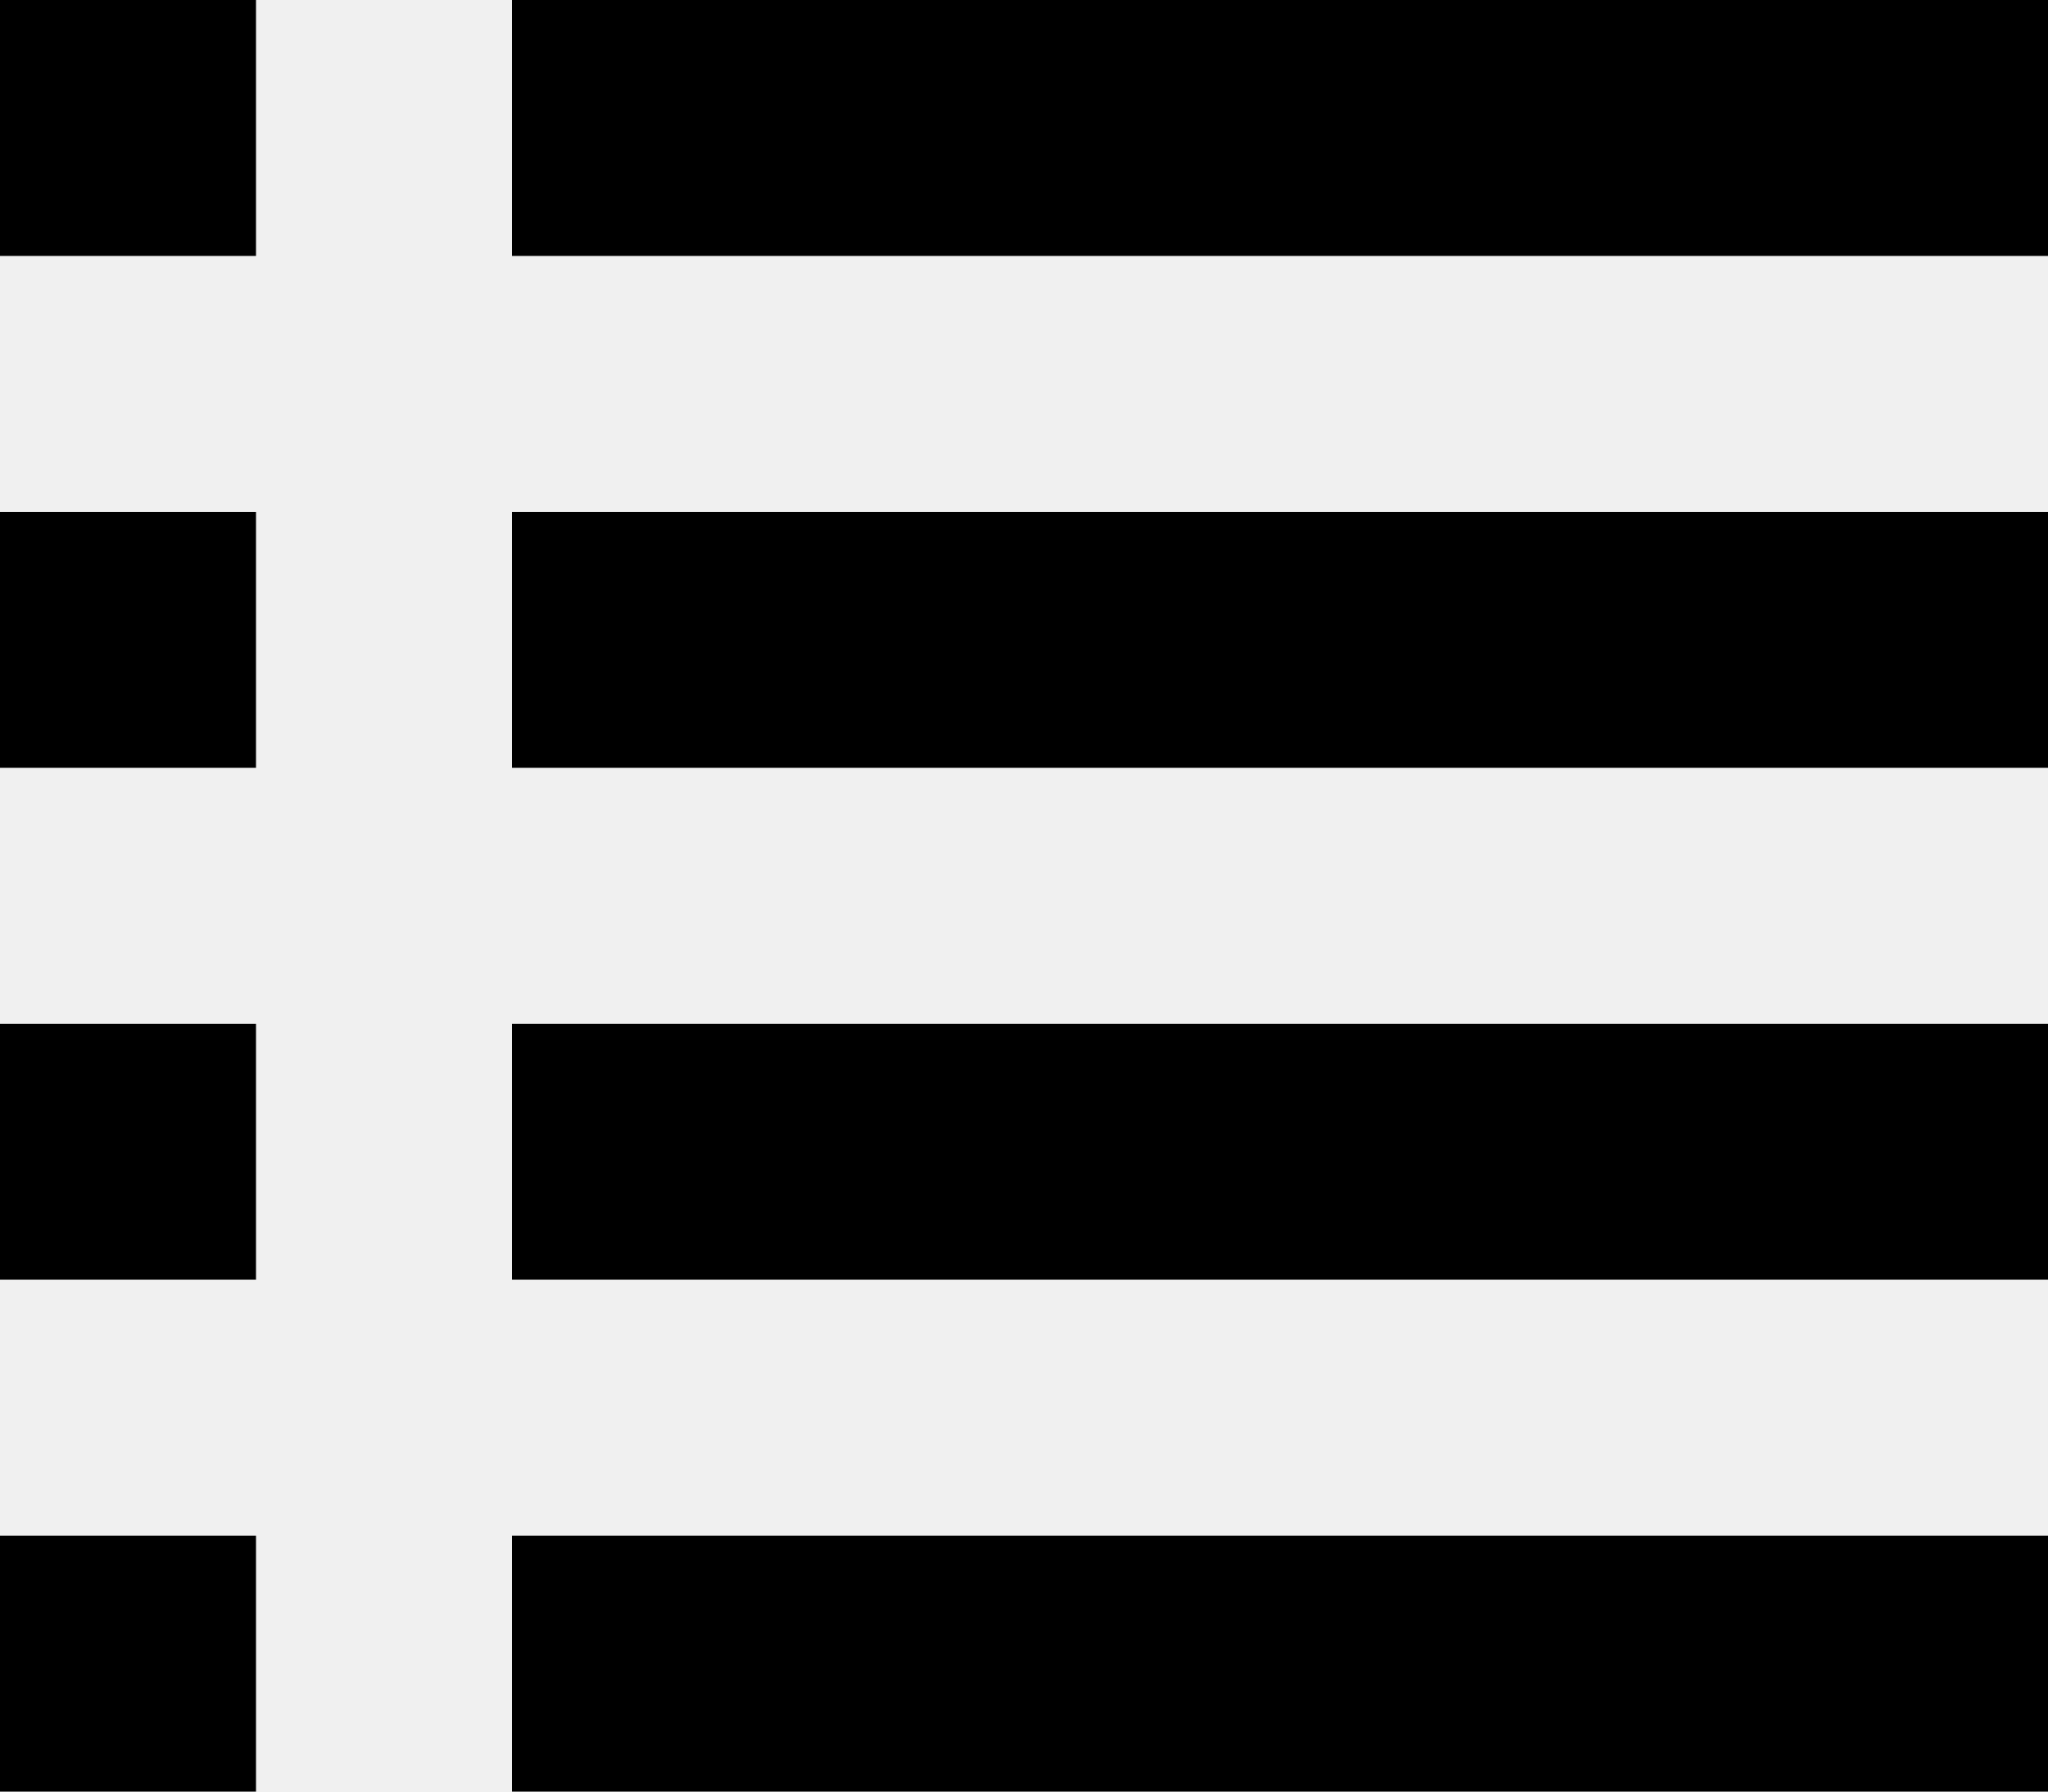
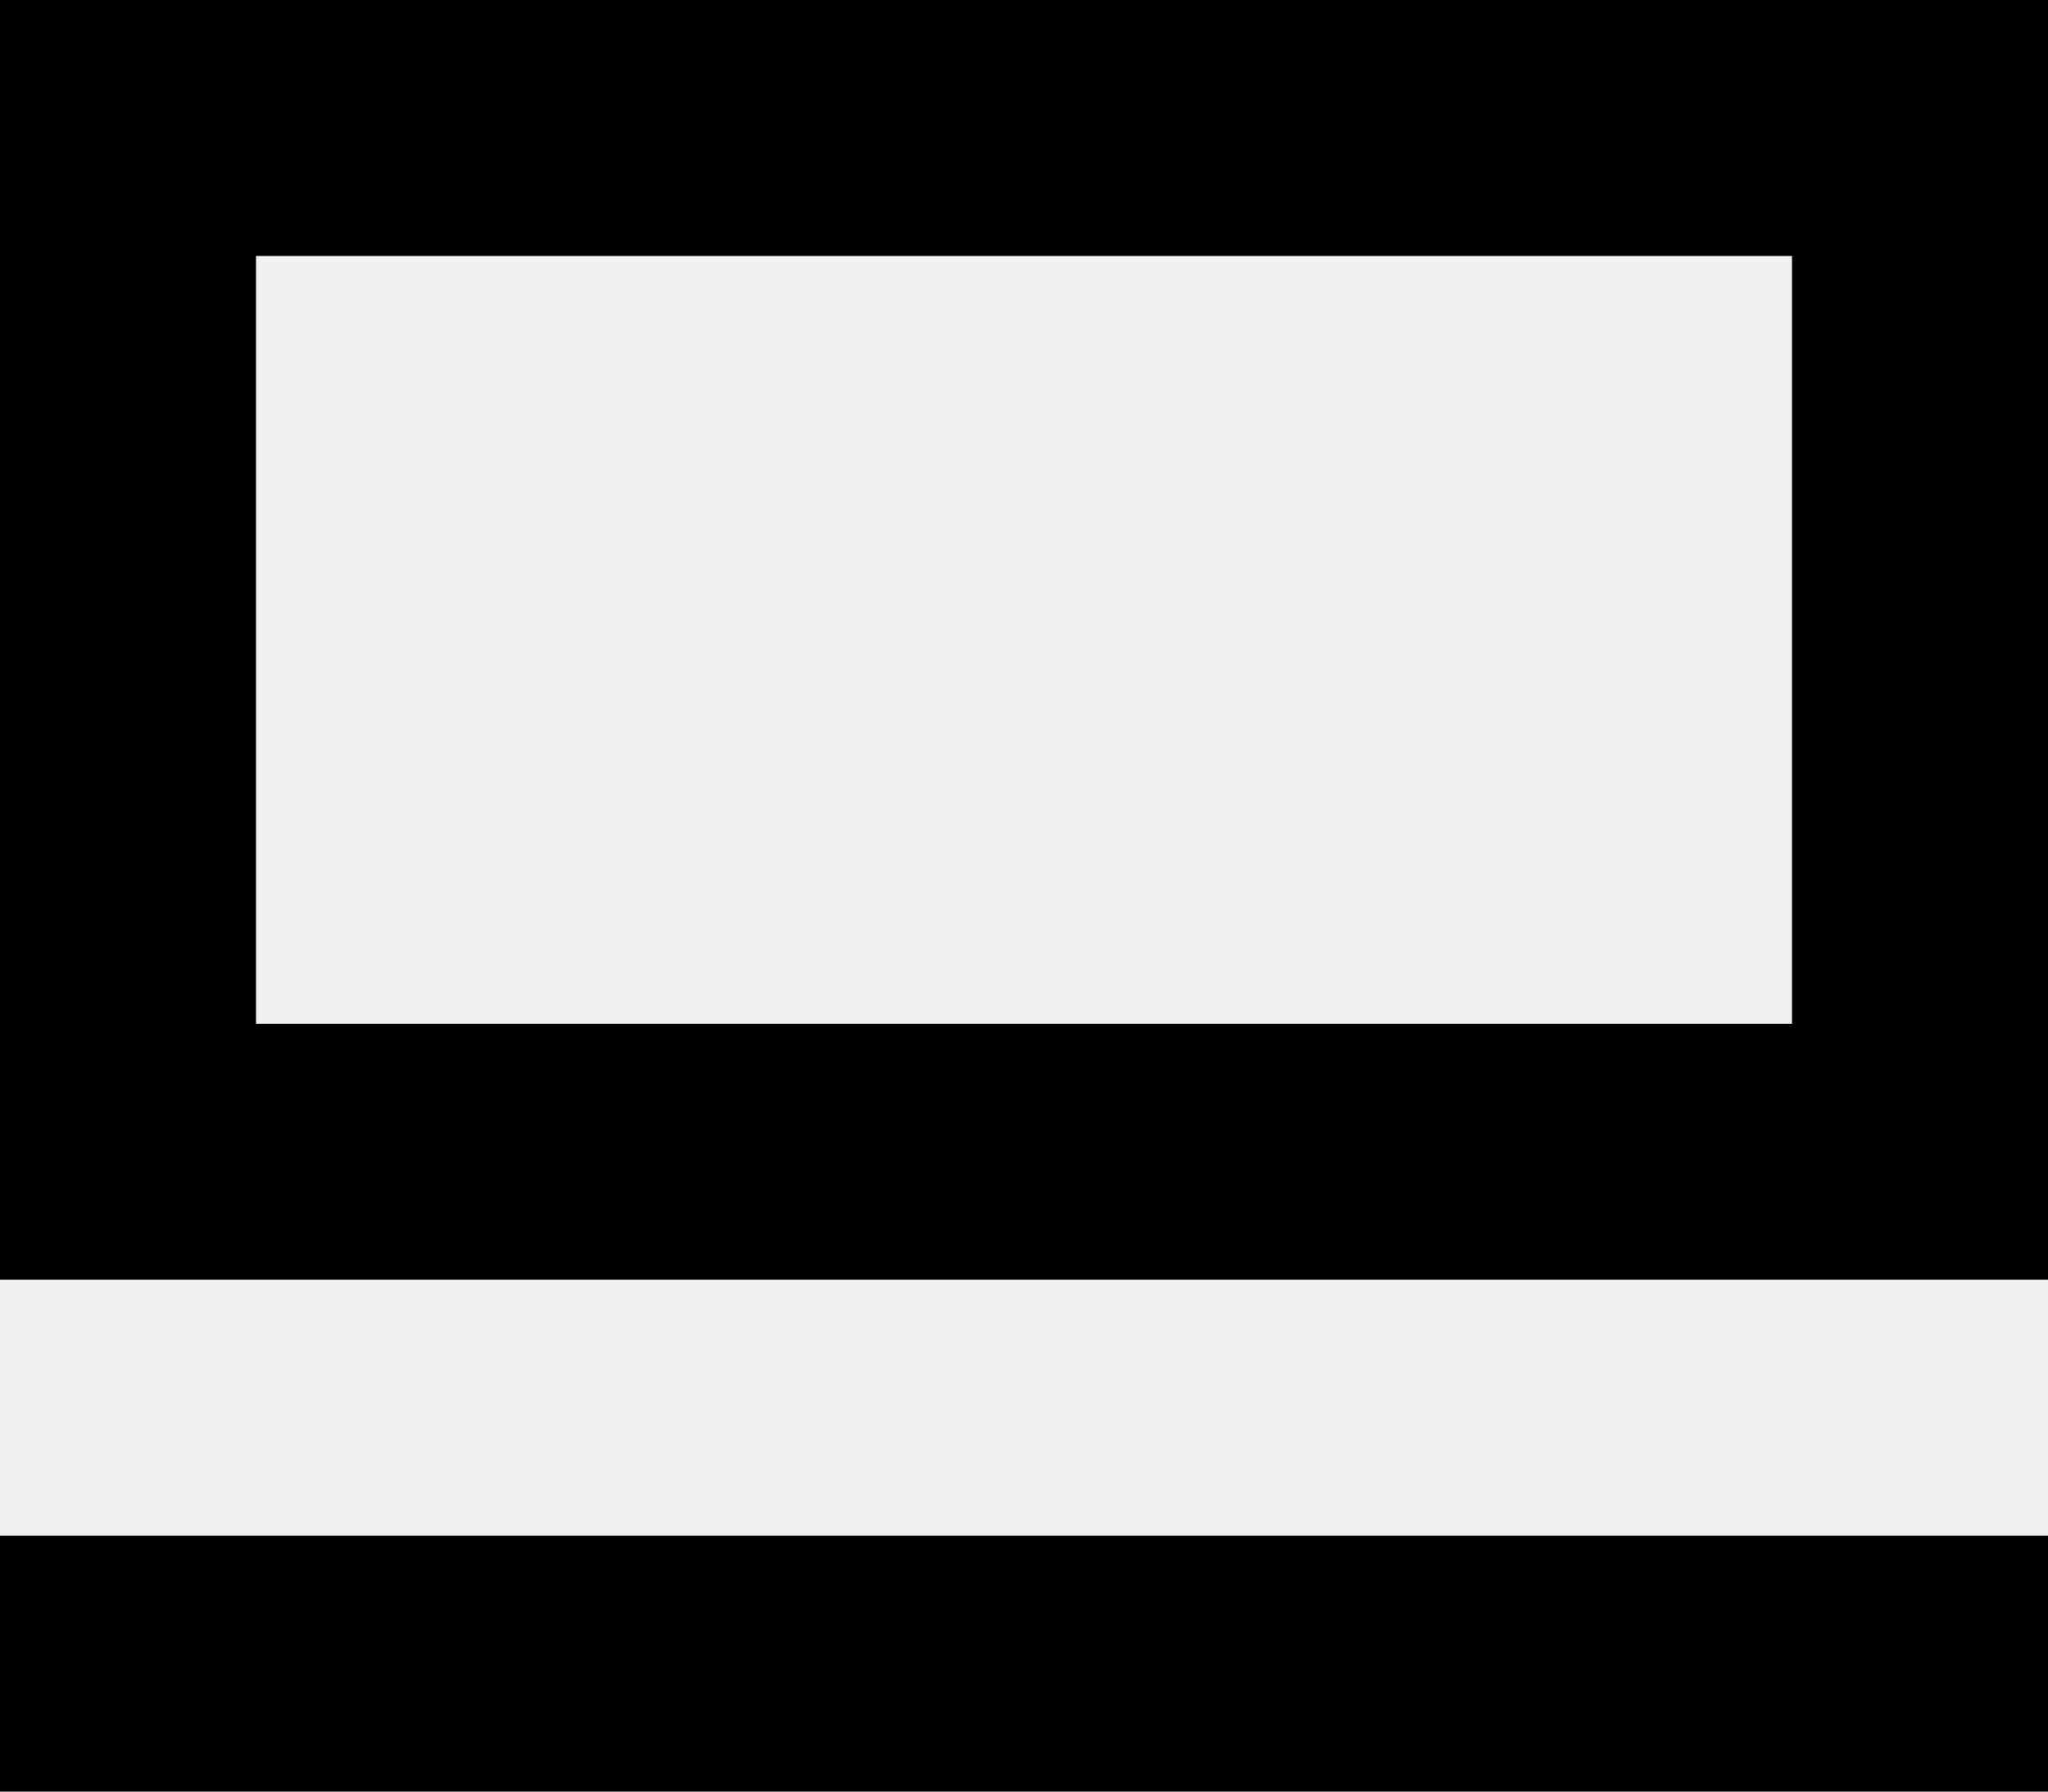
- <svg xmlns="http://www.w3.org/2000/svg" width="16" height="14" viewBox="0 0 16 14" fill="none">
-   <g clip-path="url(#clip0_101_341)">
-     <path d="M2 0H0V2H2V0Z" fill="black" />
-     <path d="M16 0H4V2H16V0Z" fill="black" />
-     <path d="M2 4H0V6H2V4Z" fill="black" />
-     <path d="M16 4H4V6H16V4Z" fill="black" />
-     <path d="M2 8H0V10H2V8Z" fill="black" />
-     <path d="M16 8H4V10H16V8Z" fill="black" />
-     <path d="M2 12H0V14H2V12Z" fill="black" />
-     <path d="M16 12H4V14H16V12Z" fill="black" />
+ <svg xmlns="http://www.w3.org/2000/svg" width="16" height="14" fill="none">
+   <g fill="#000" clip-path="url(#a)">
+     <path d="M16 12H0v2h16v-2ZM14 2v6H2V2h12Zm2-2H0v10h16V0Z" />
  </g>
  <defs>
-     <clipPath id="clip0_101_341">
-       <rect width="16" height="14" fill="white" />
+     <clipPath id="a">
+       <path fill="#fff" d="M0 0h16v14H0z" />
    </clipPath>
  </defs>
</svg>
